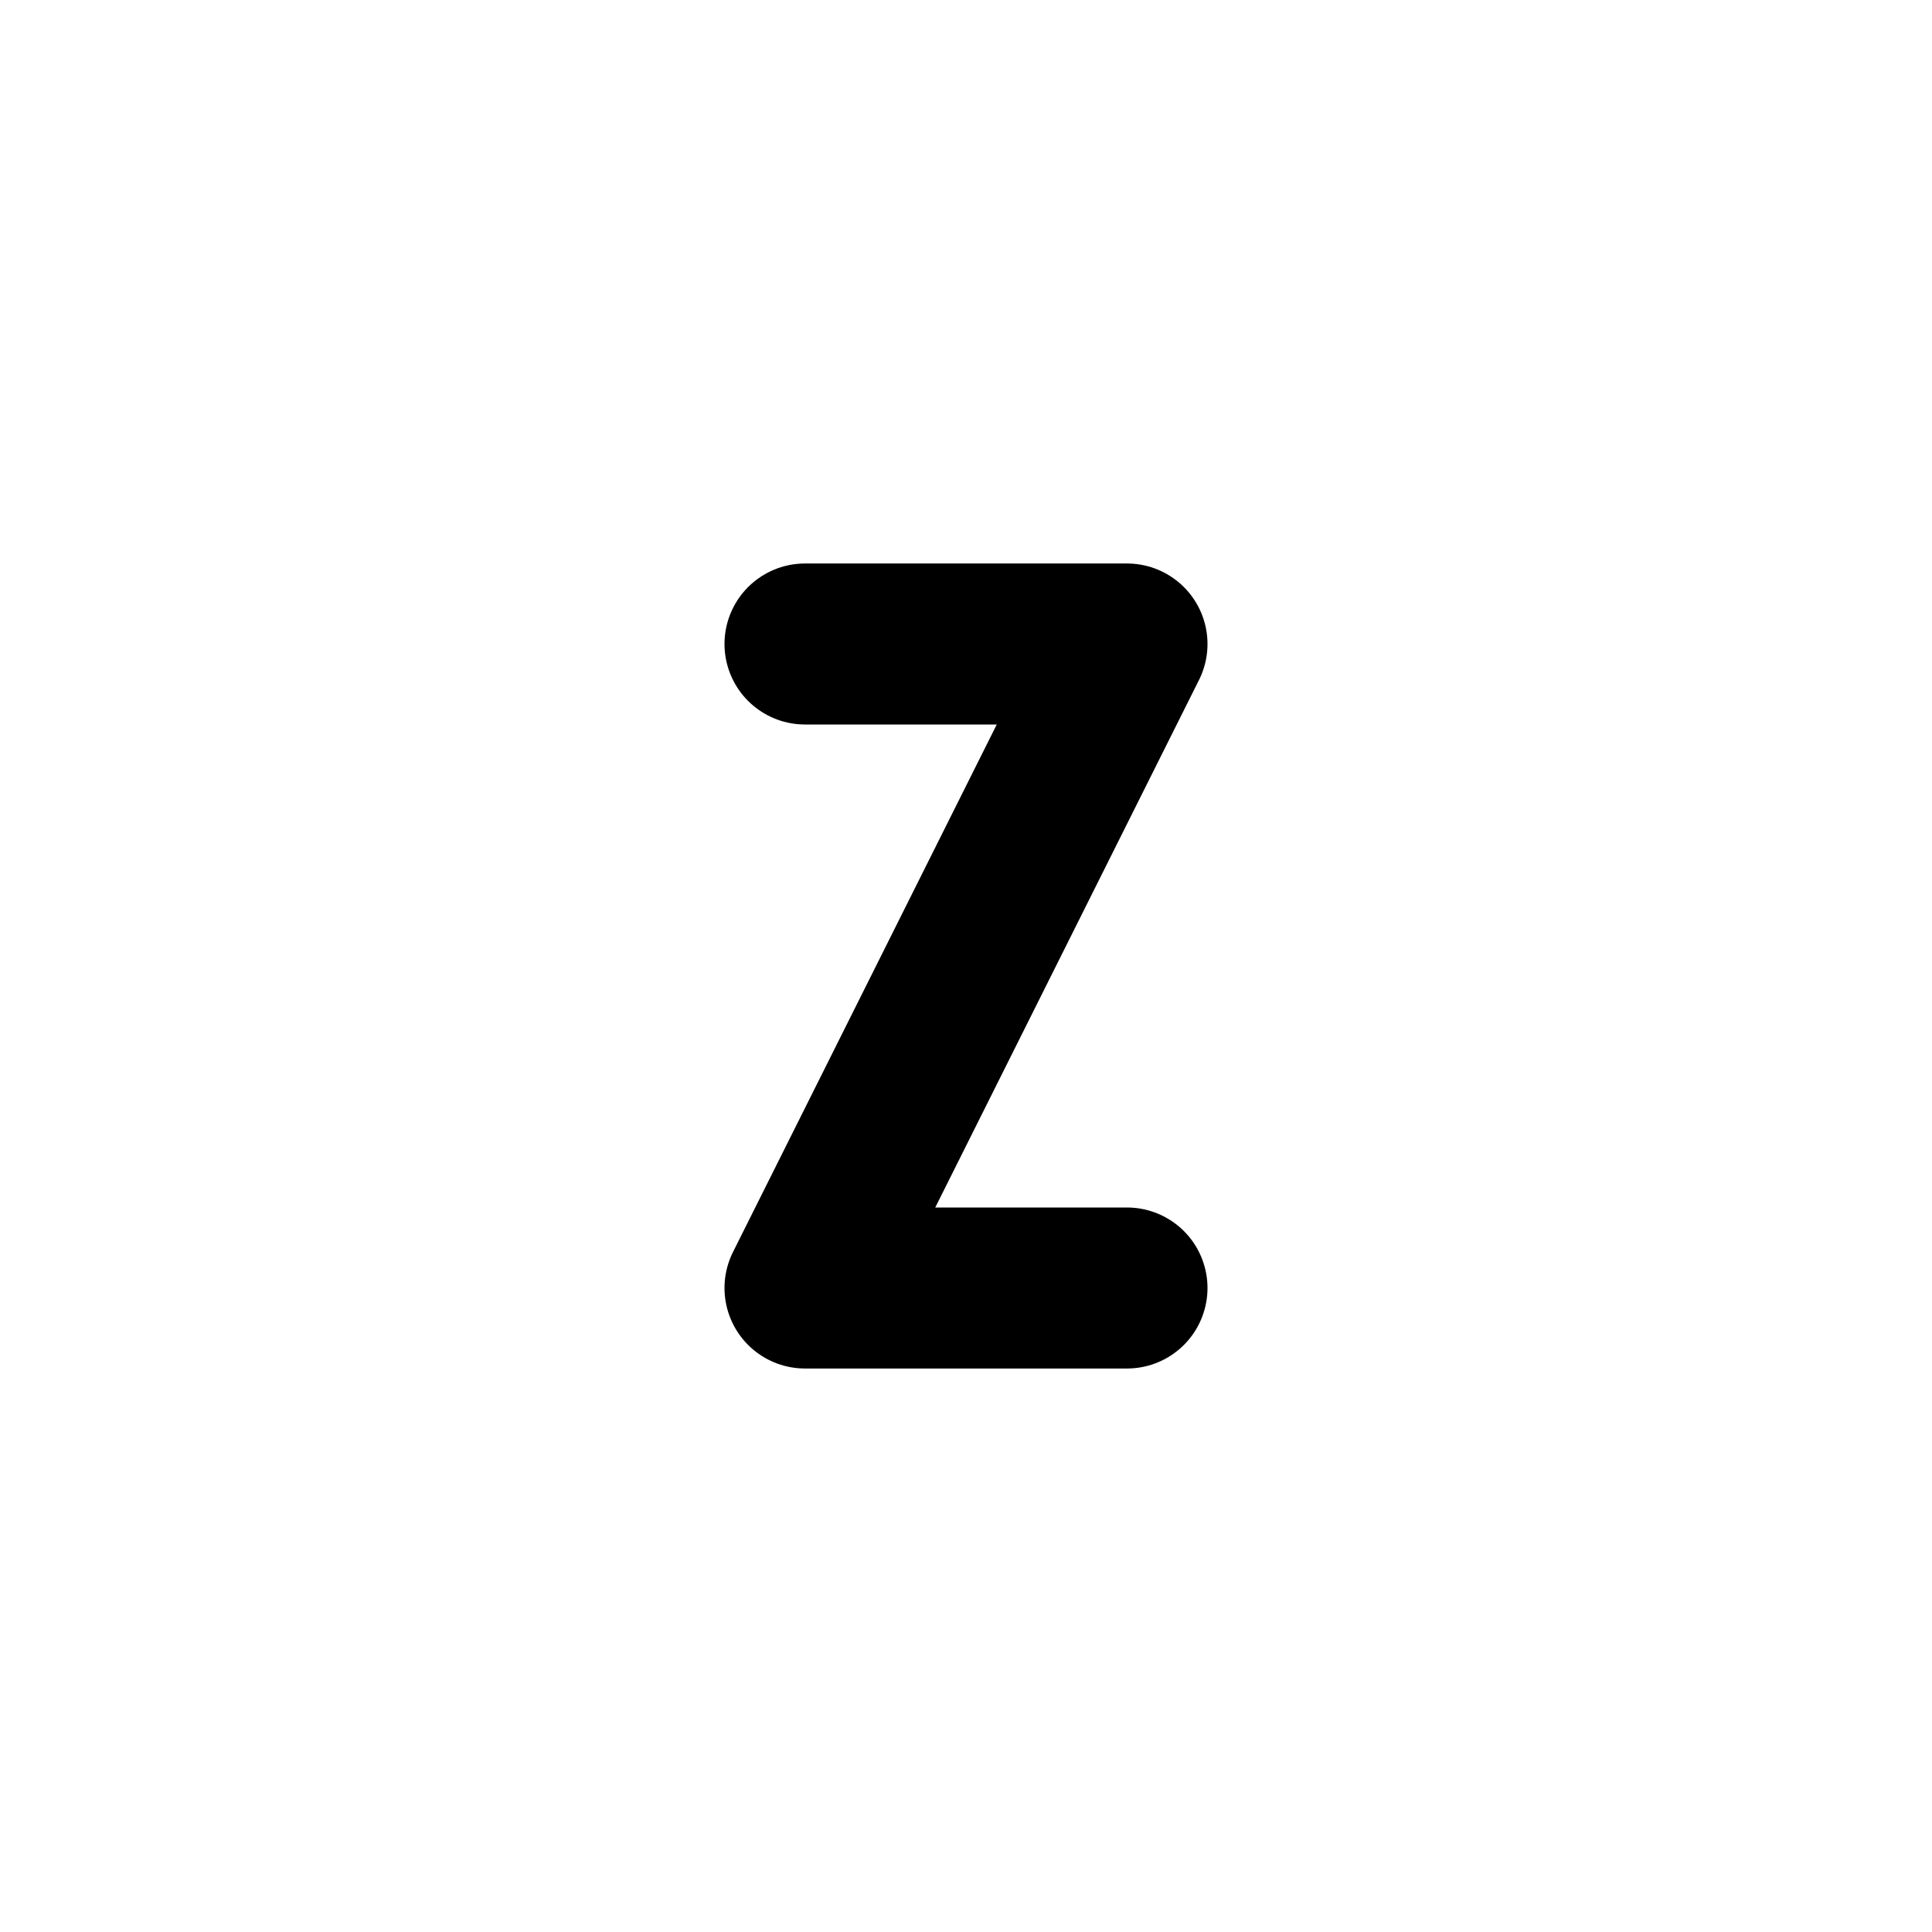
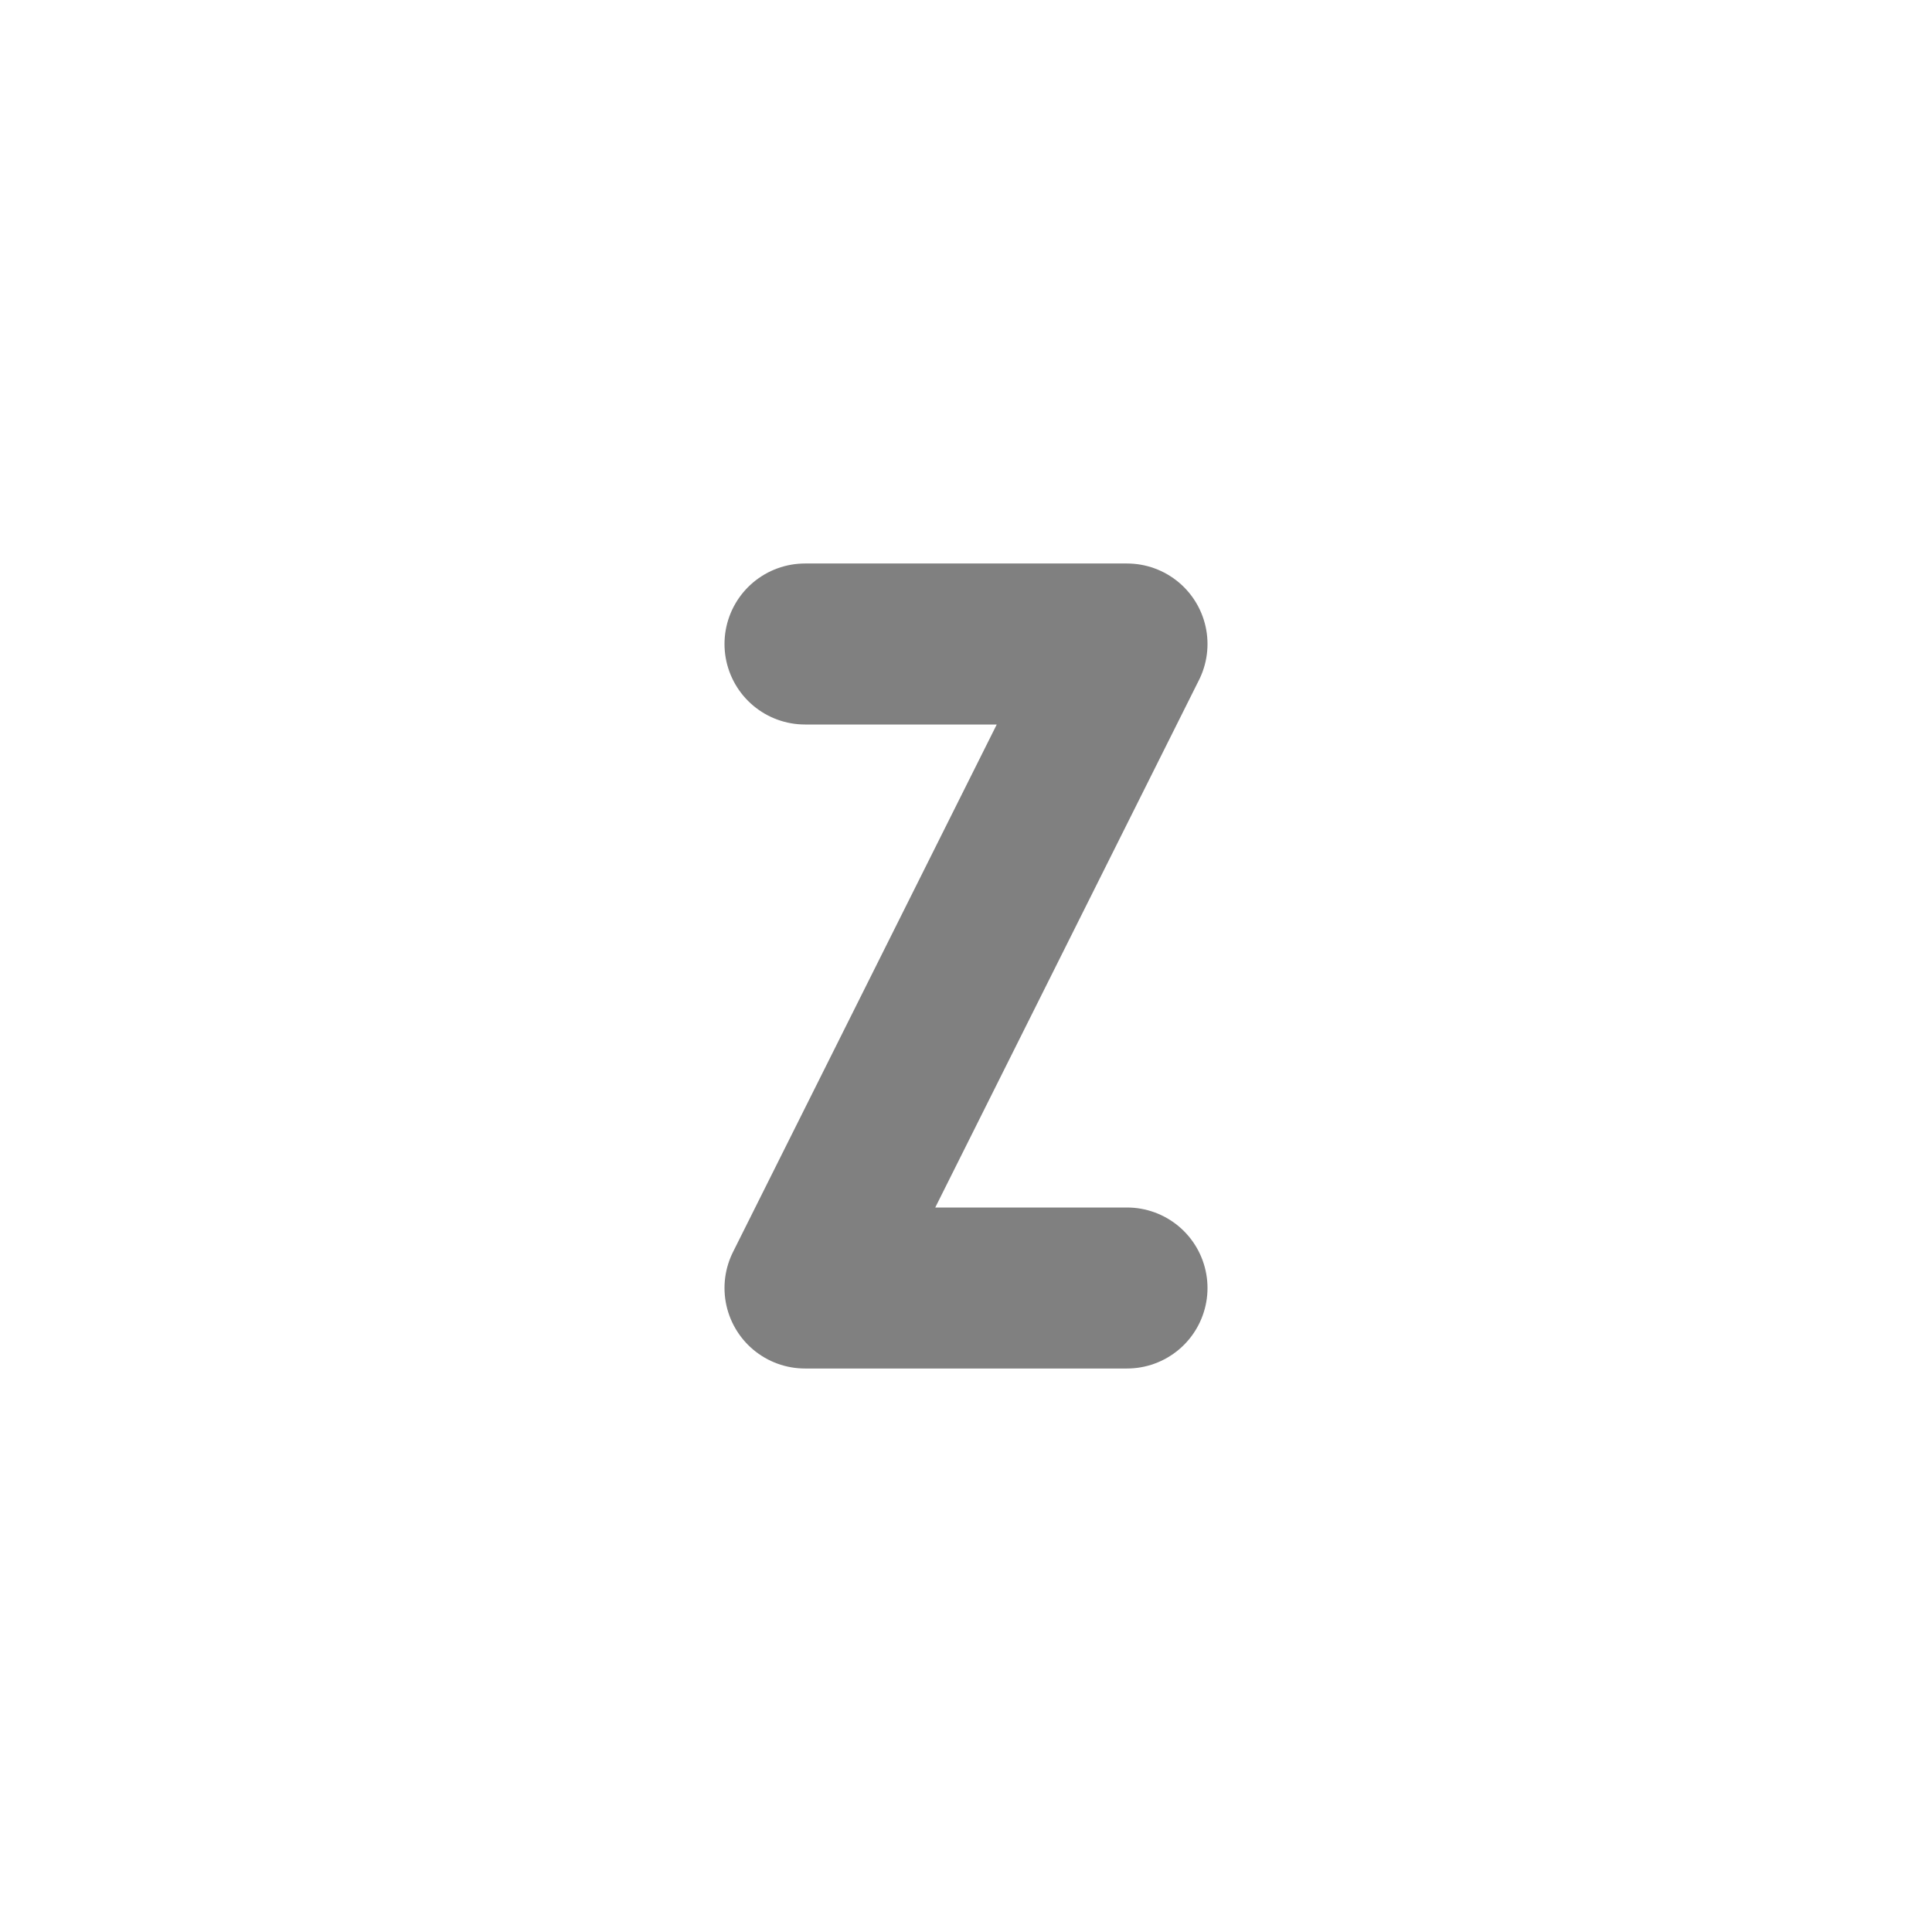
- <svg xmlns="http://www.w3.org/2000/svg" width="24" height="24" viewBox="0 0 24 24" fill="none" stroke="currentColor" stroke-width="2" stroke-linecap="round" stroke-linejoin="round" class="icon icon-tabler icons-tabler-outline icon-tabler-letter-z-small">
+ <svg xmlns="http://www.w3.org/2000/svg" width="24" height="24" viewBox="0 0 24 24" fill="none" stroke="gray" stroke-width="2" stroke-linecap="round" stroke-linejoin="round" class="icon icon-tabler icons-tabler-outline icon-tabler-letter-z-small">
  <path stroke="none" d="M0 0h24v24H0z" fill="none" />
  <path d="M10 8h4l-4 8h4" />
</svg>
